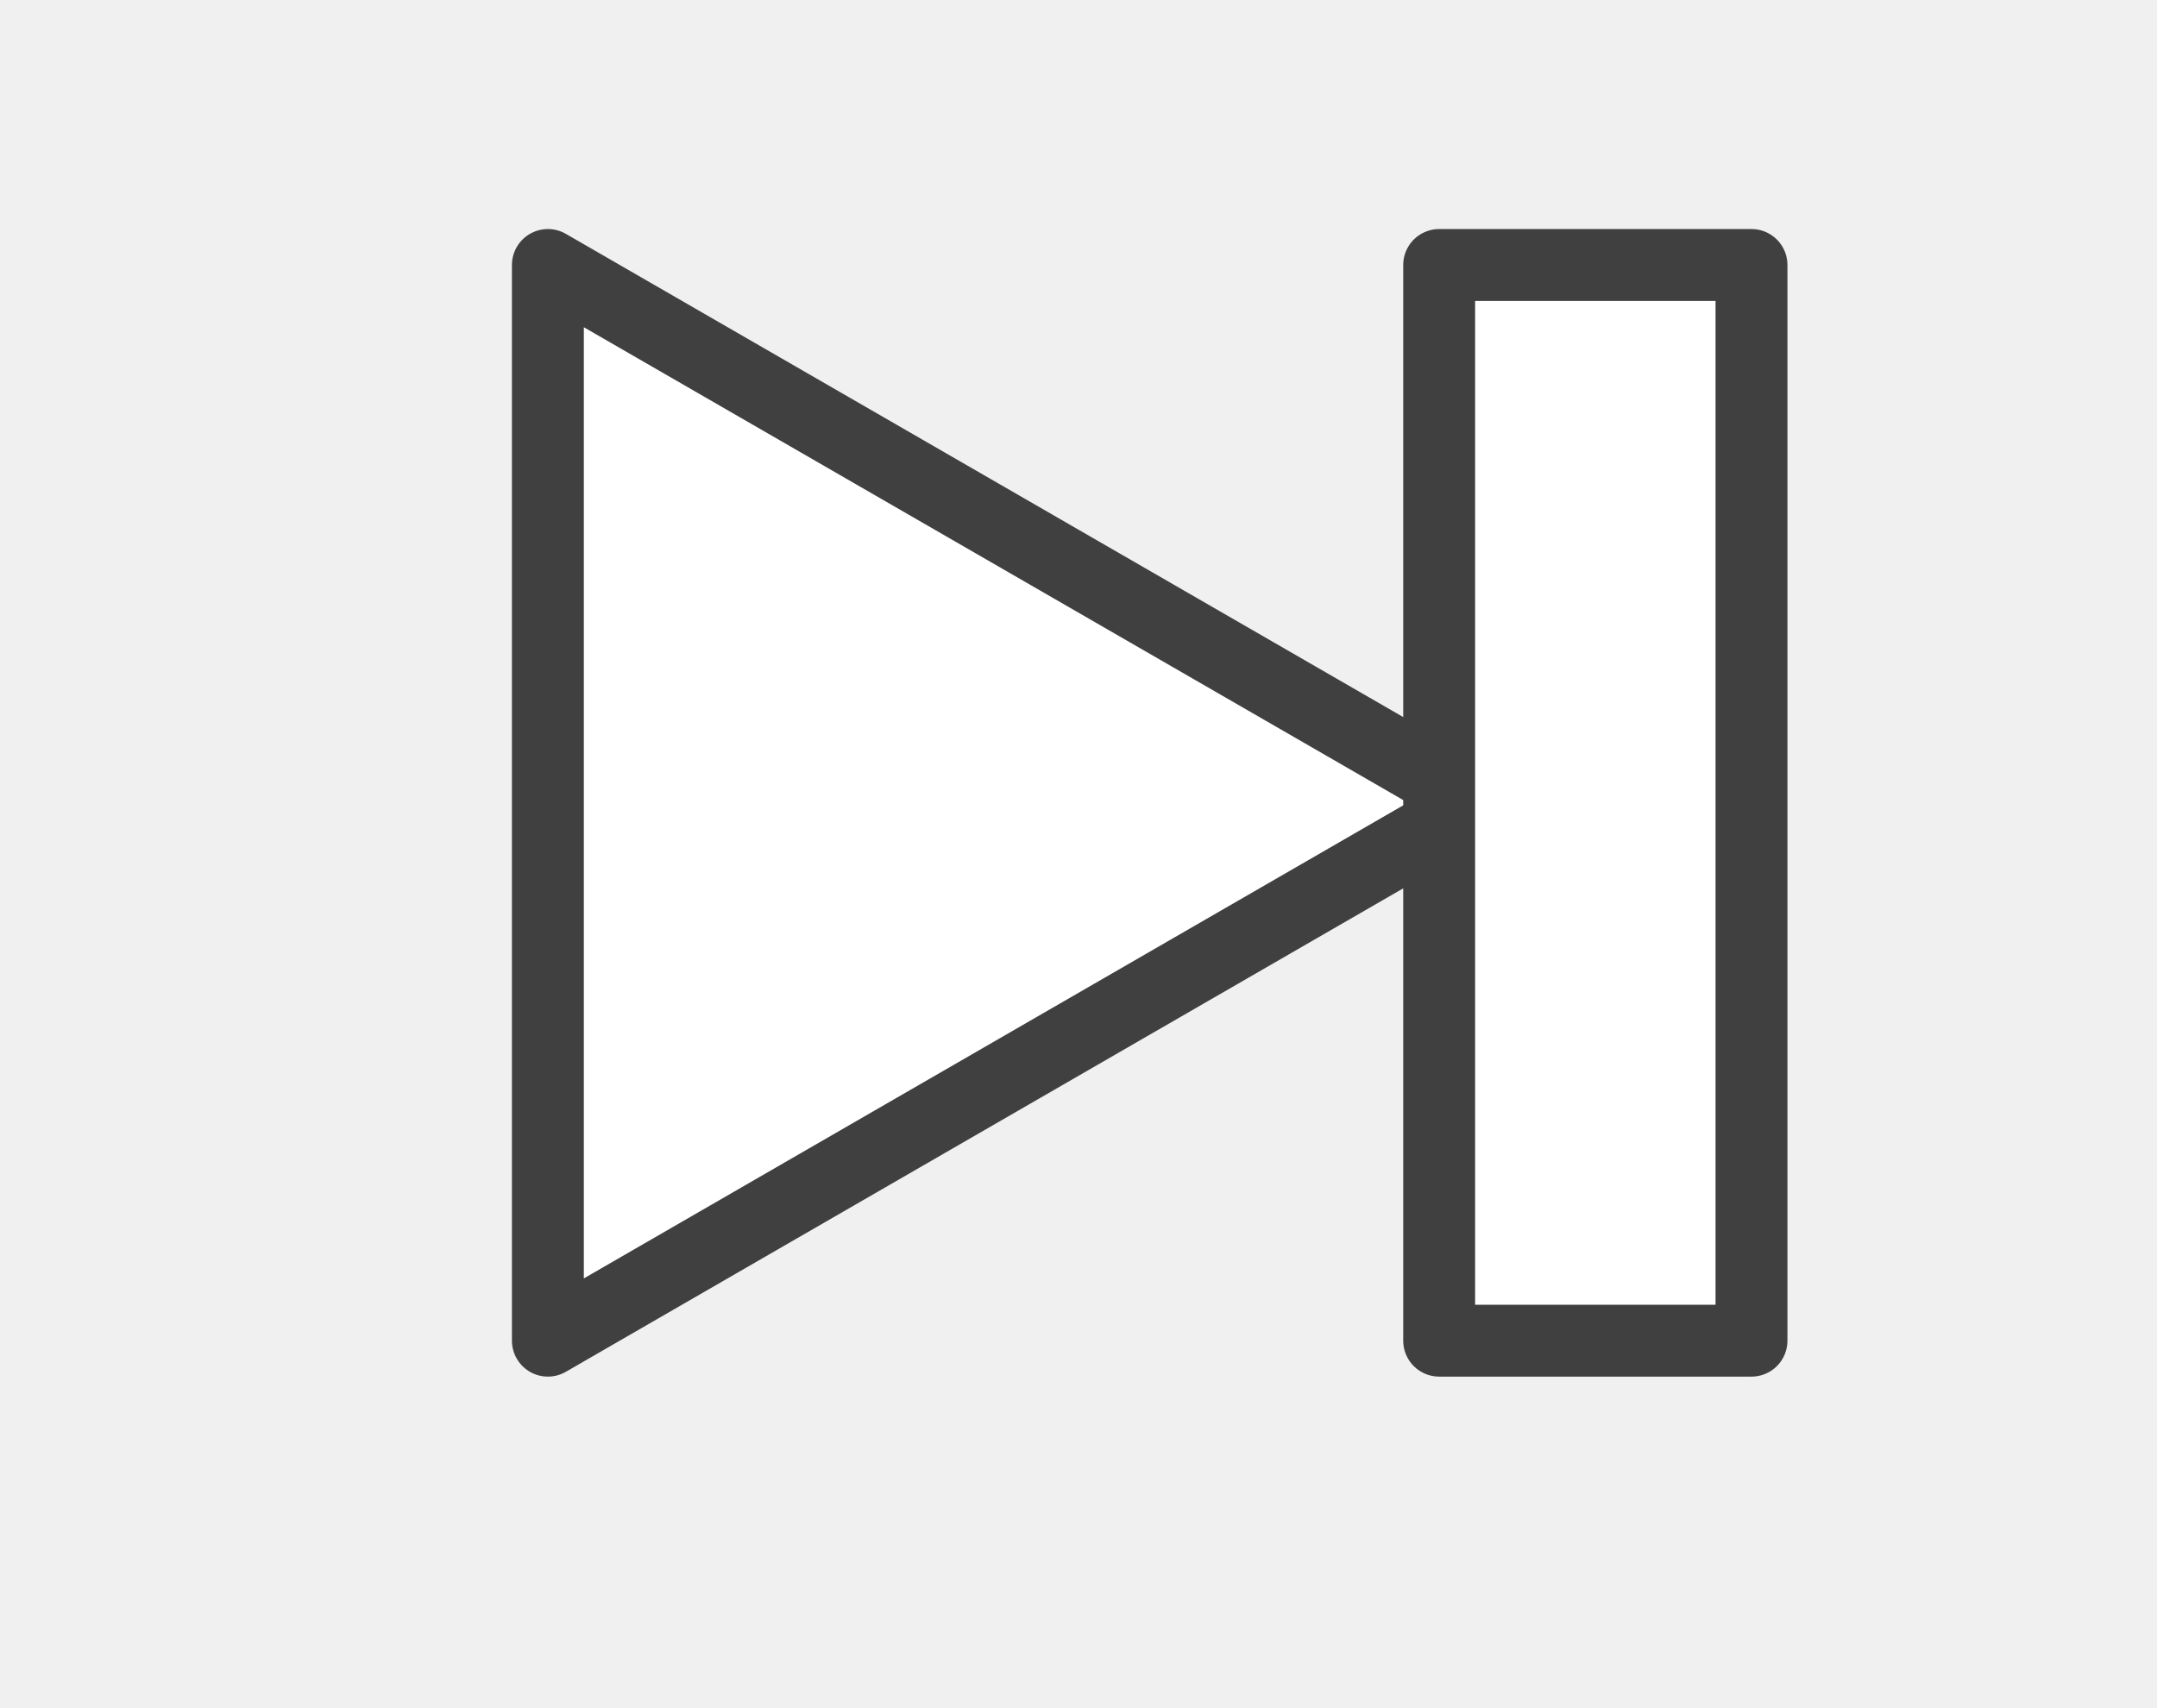
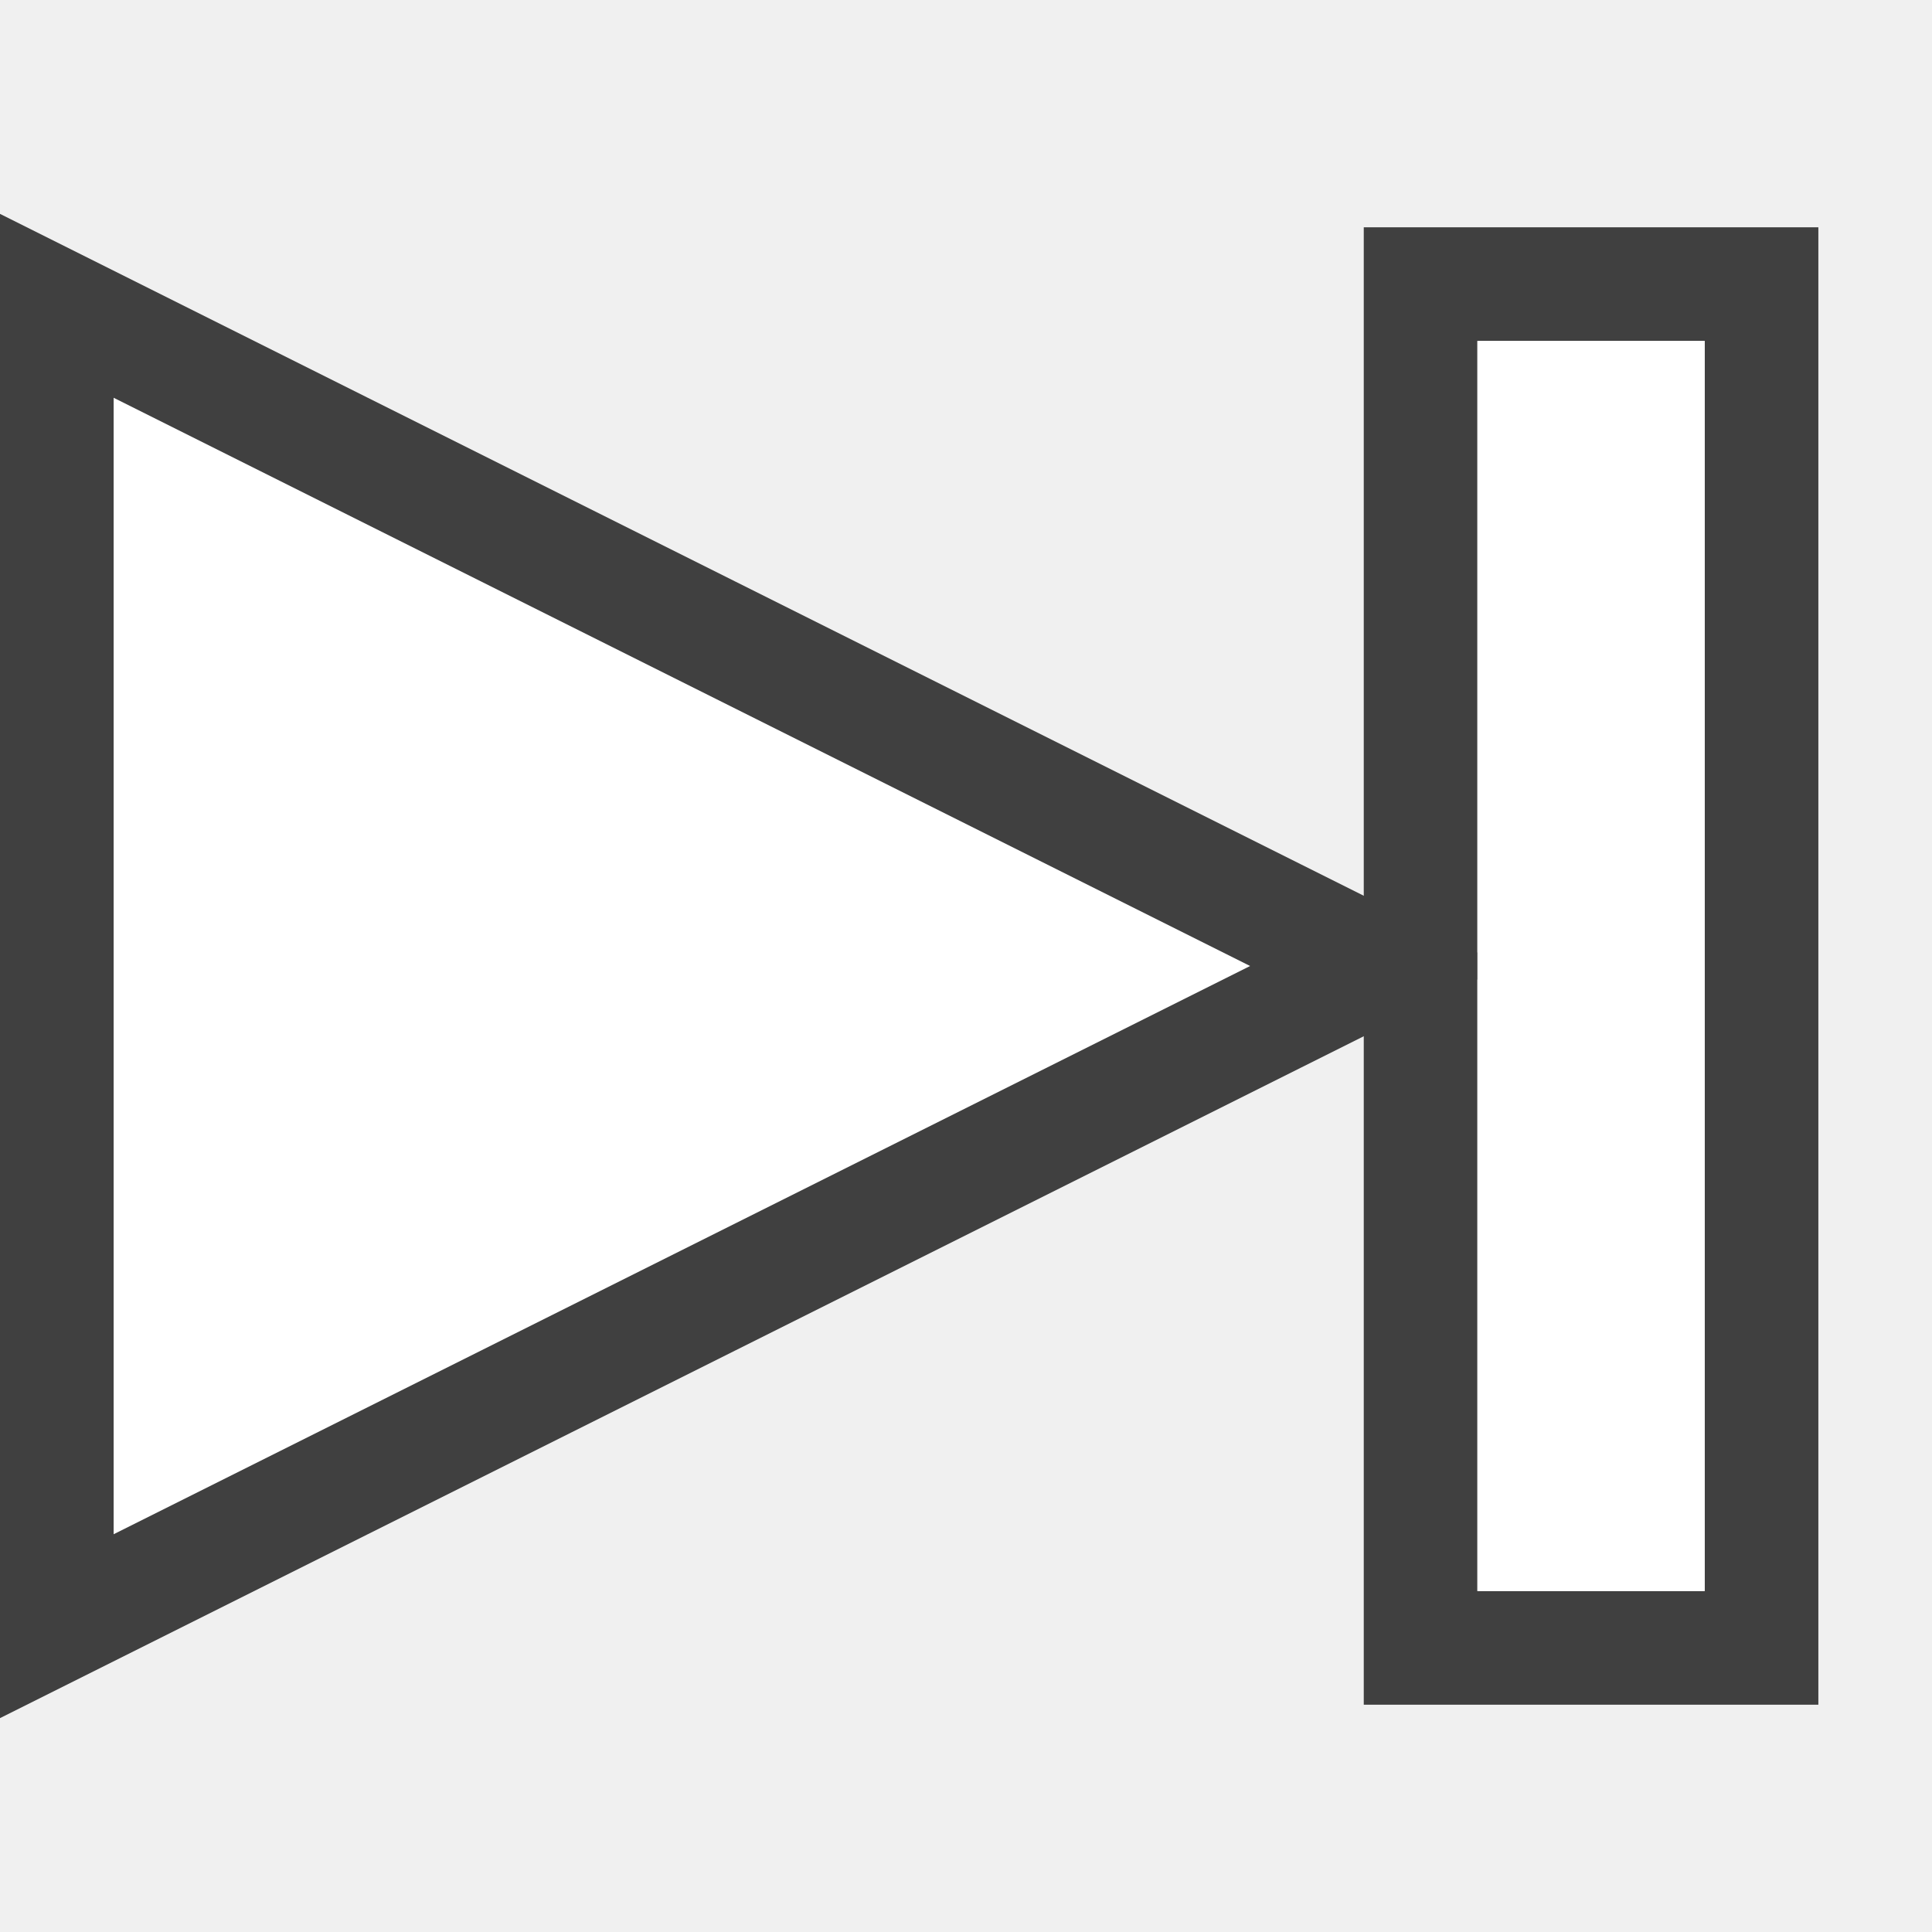
- <svg xmlns="http://www.w3.org/2000/svg" width="24" height="19" viewBox="0 0 24 19" overflow="visible" enable-background="new 0 0 24 19" xml:space="preserve">
-   <g id="Layer_1">
-     <path fill="none" d="M24,19H0V0h24V19z" />
-     <path fill="#FFFFFF" stroke="#404040" stroke-width="0.8" stroke-linecap="round" stroke-linejoin="round" d="    M6.096,14.92V2.949l10.368,5.984L6.096,14.92z" />
-     <path fill="#FFFFFF" stroke="#404040" stroke-width="0.8" stroke-linecap="round" stroke-linejoin="round" d="    M16.013,14.92h3.475V2.949h-3.475V14.92z" />
+ <svg xmlns="http://www.w3.org/2000/svg" version="1.1" id="svg2" x="0px" y="0px" viewBox="0 0 17 17" style="enable-background:new 0 0 17 17;" xml:space="preserve">
+   <style type="text/css">
+ 	.st0{fill:none;}
+ 	.st1{fill:none;stroke:#404040;stroke-width:2;stroke-miterlimit:3;}
+ 	.st2{fill:#FFFFFF;}
+ 	.st3{fill:#404040;}
+ </style>
+   <g id="Layer1">
+     <rect id="rect5" x="-2" y="0" class="st0" width="21" height="17" />
+     <path id="path7" class="st1" d="M11,8.5l-10-5v10L11,8.5z" />
+     <path id="path9" class="st2" d="M11,8.5l-10-5v10L11,8.5z" />
+     <g id="g11">
+       <path id="path13" class="st3" d="M16,15h-4V2h4V15z M13,3v11h2V3H13z" />
+       <rect id="rect15" x="13" y="3" class="st2" width="2" height="11" />
+     </g>
  </g>
</svg>
